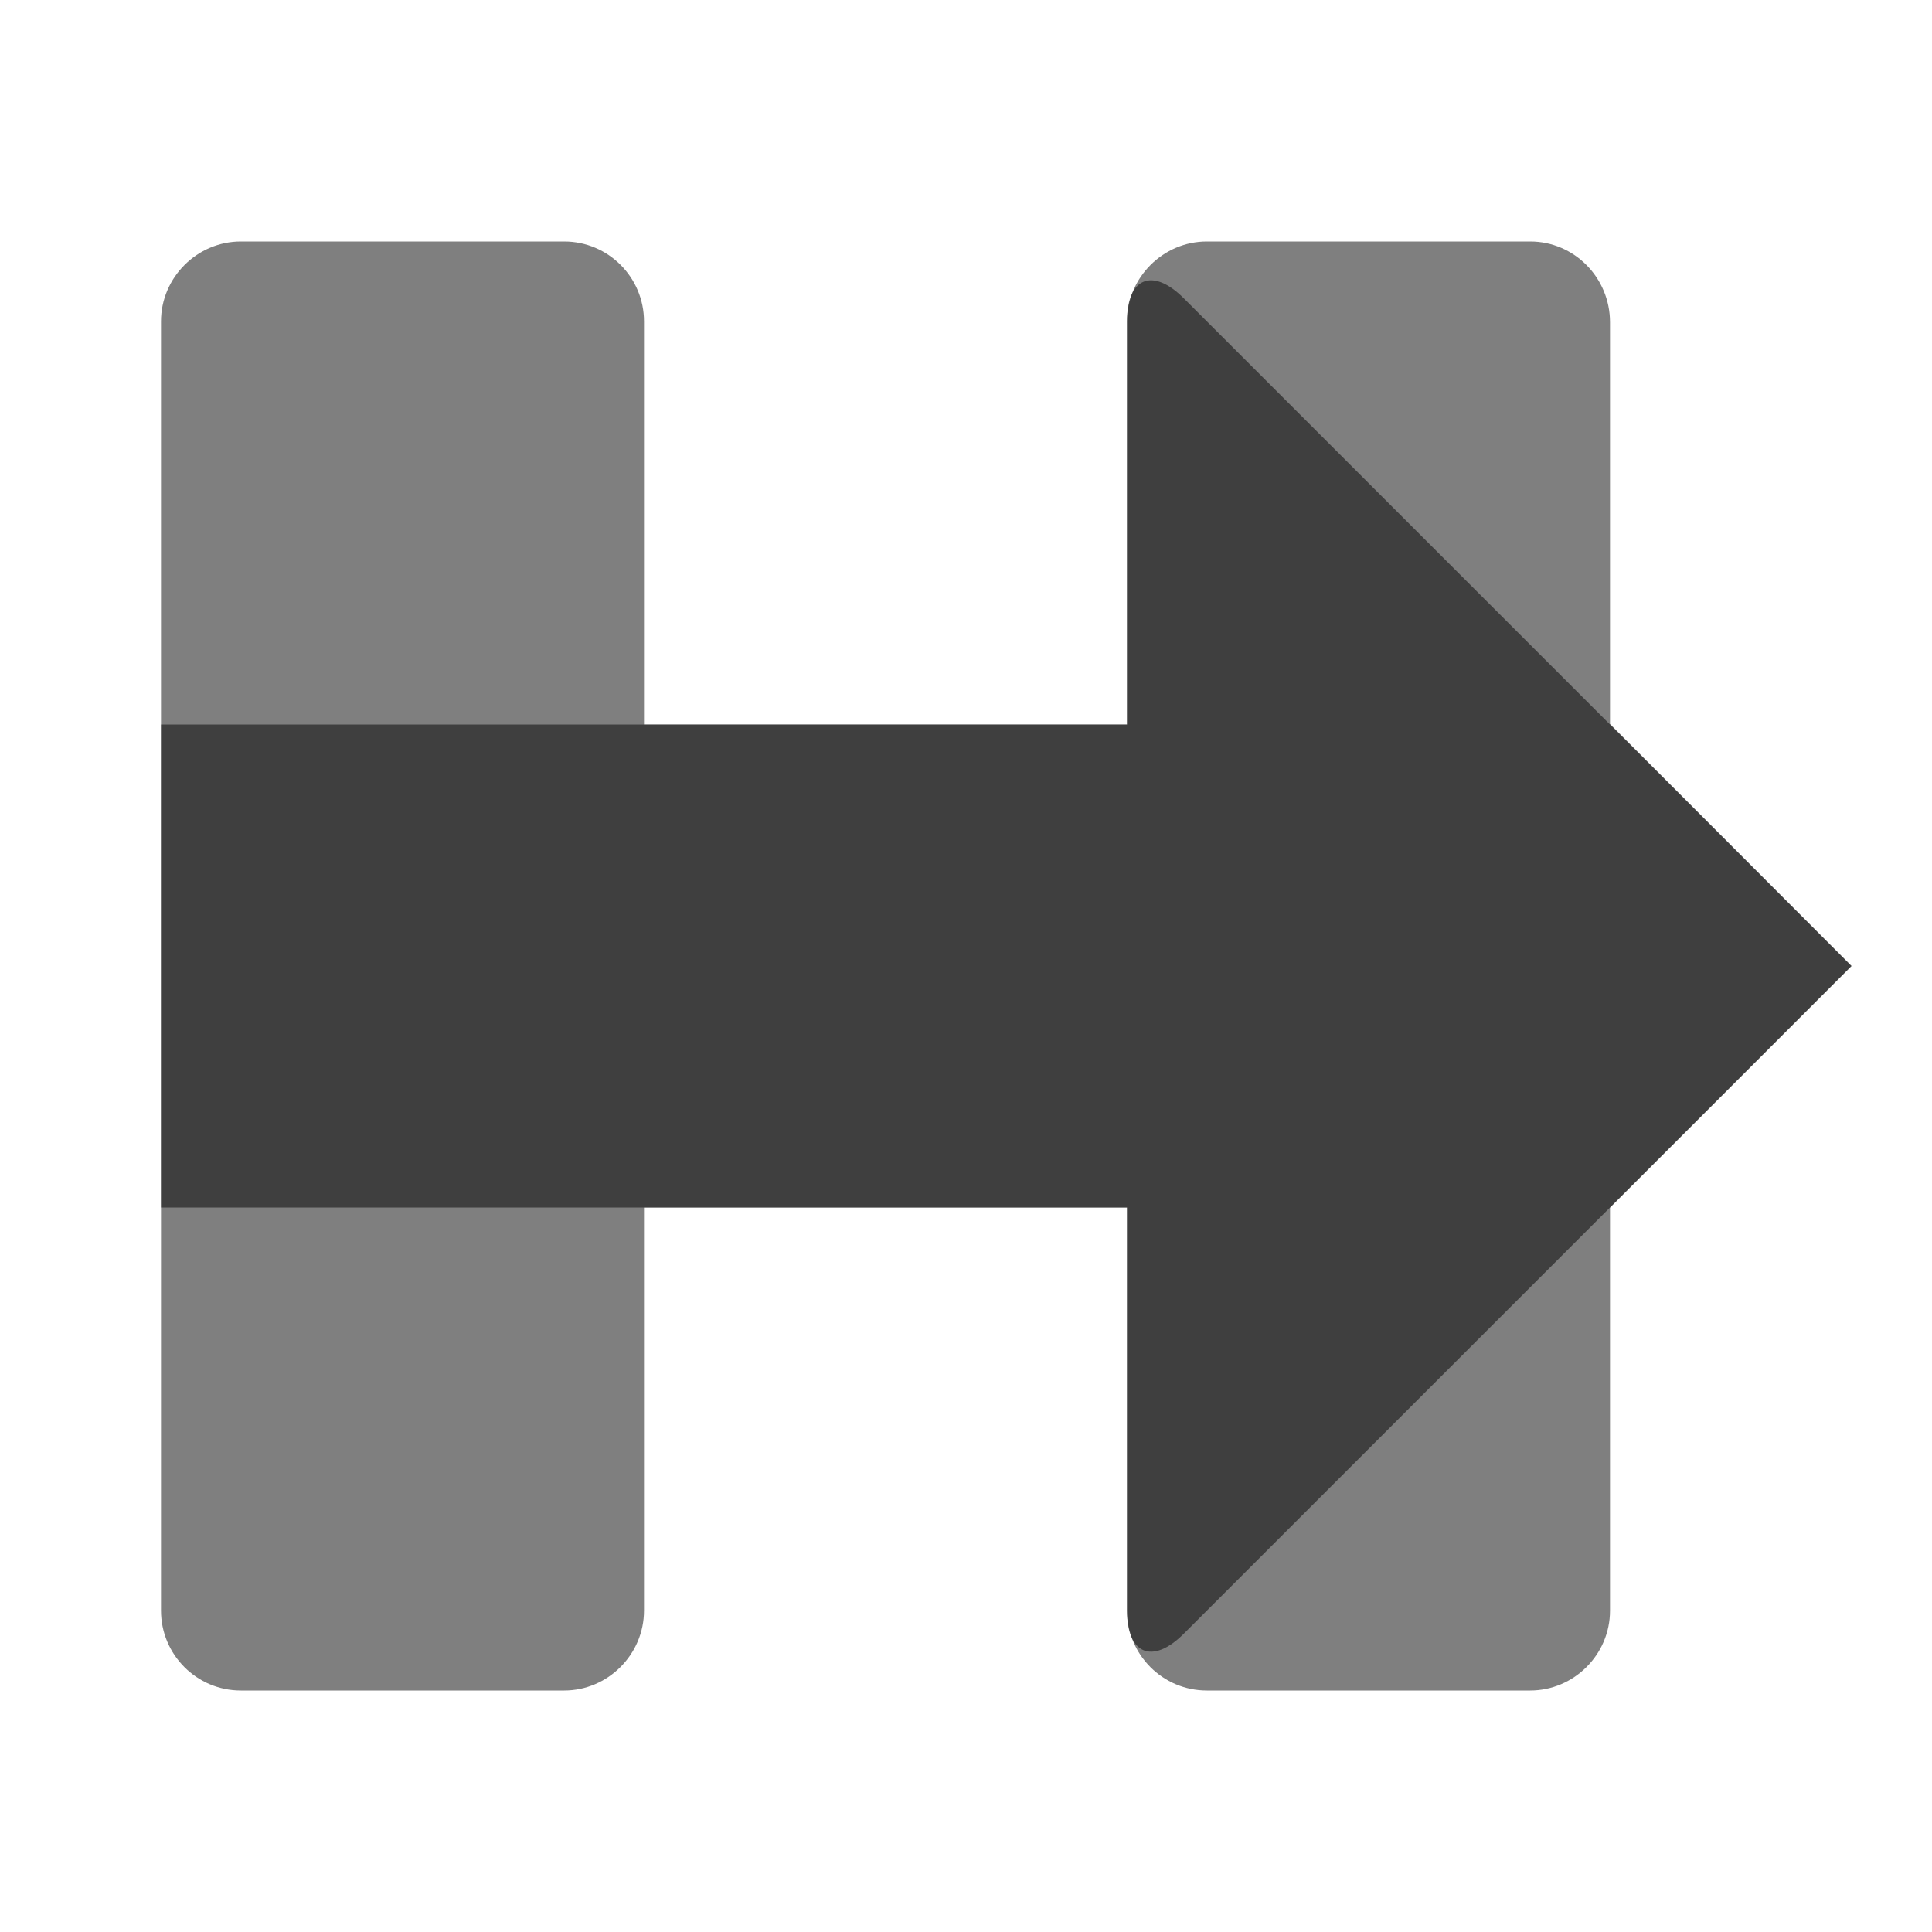
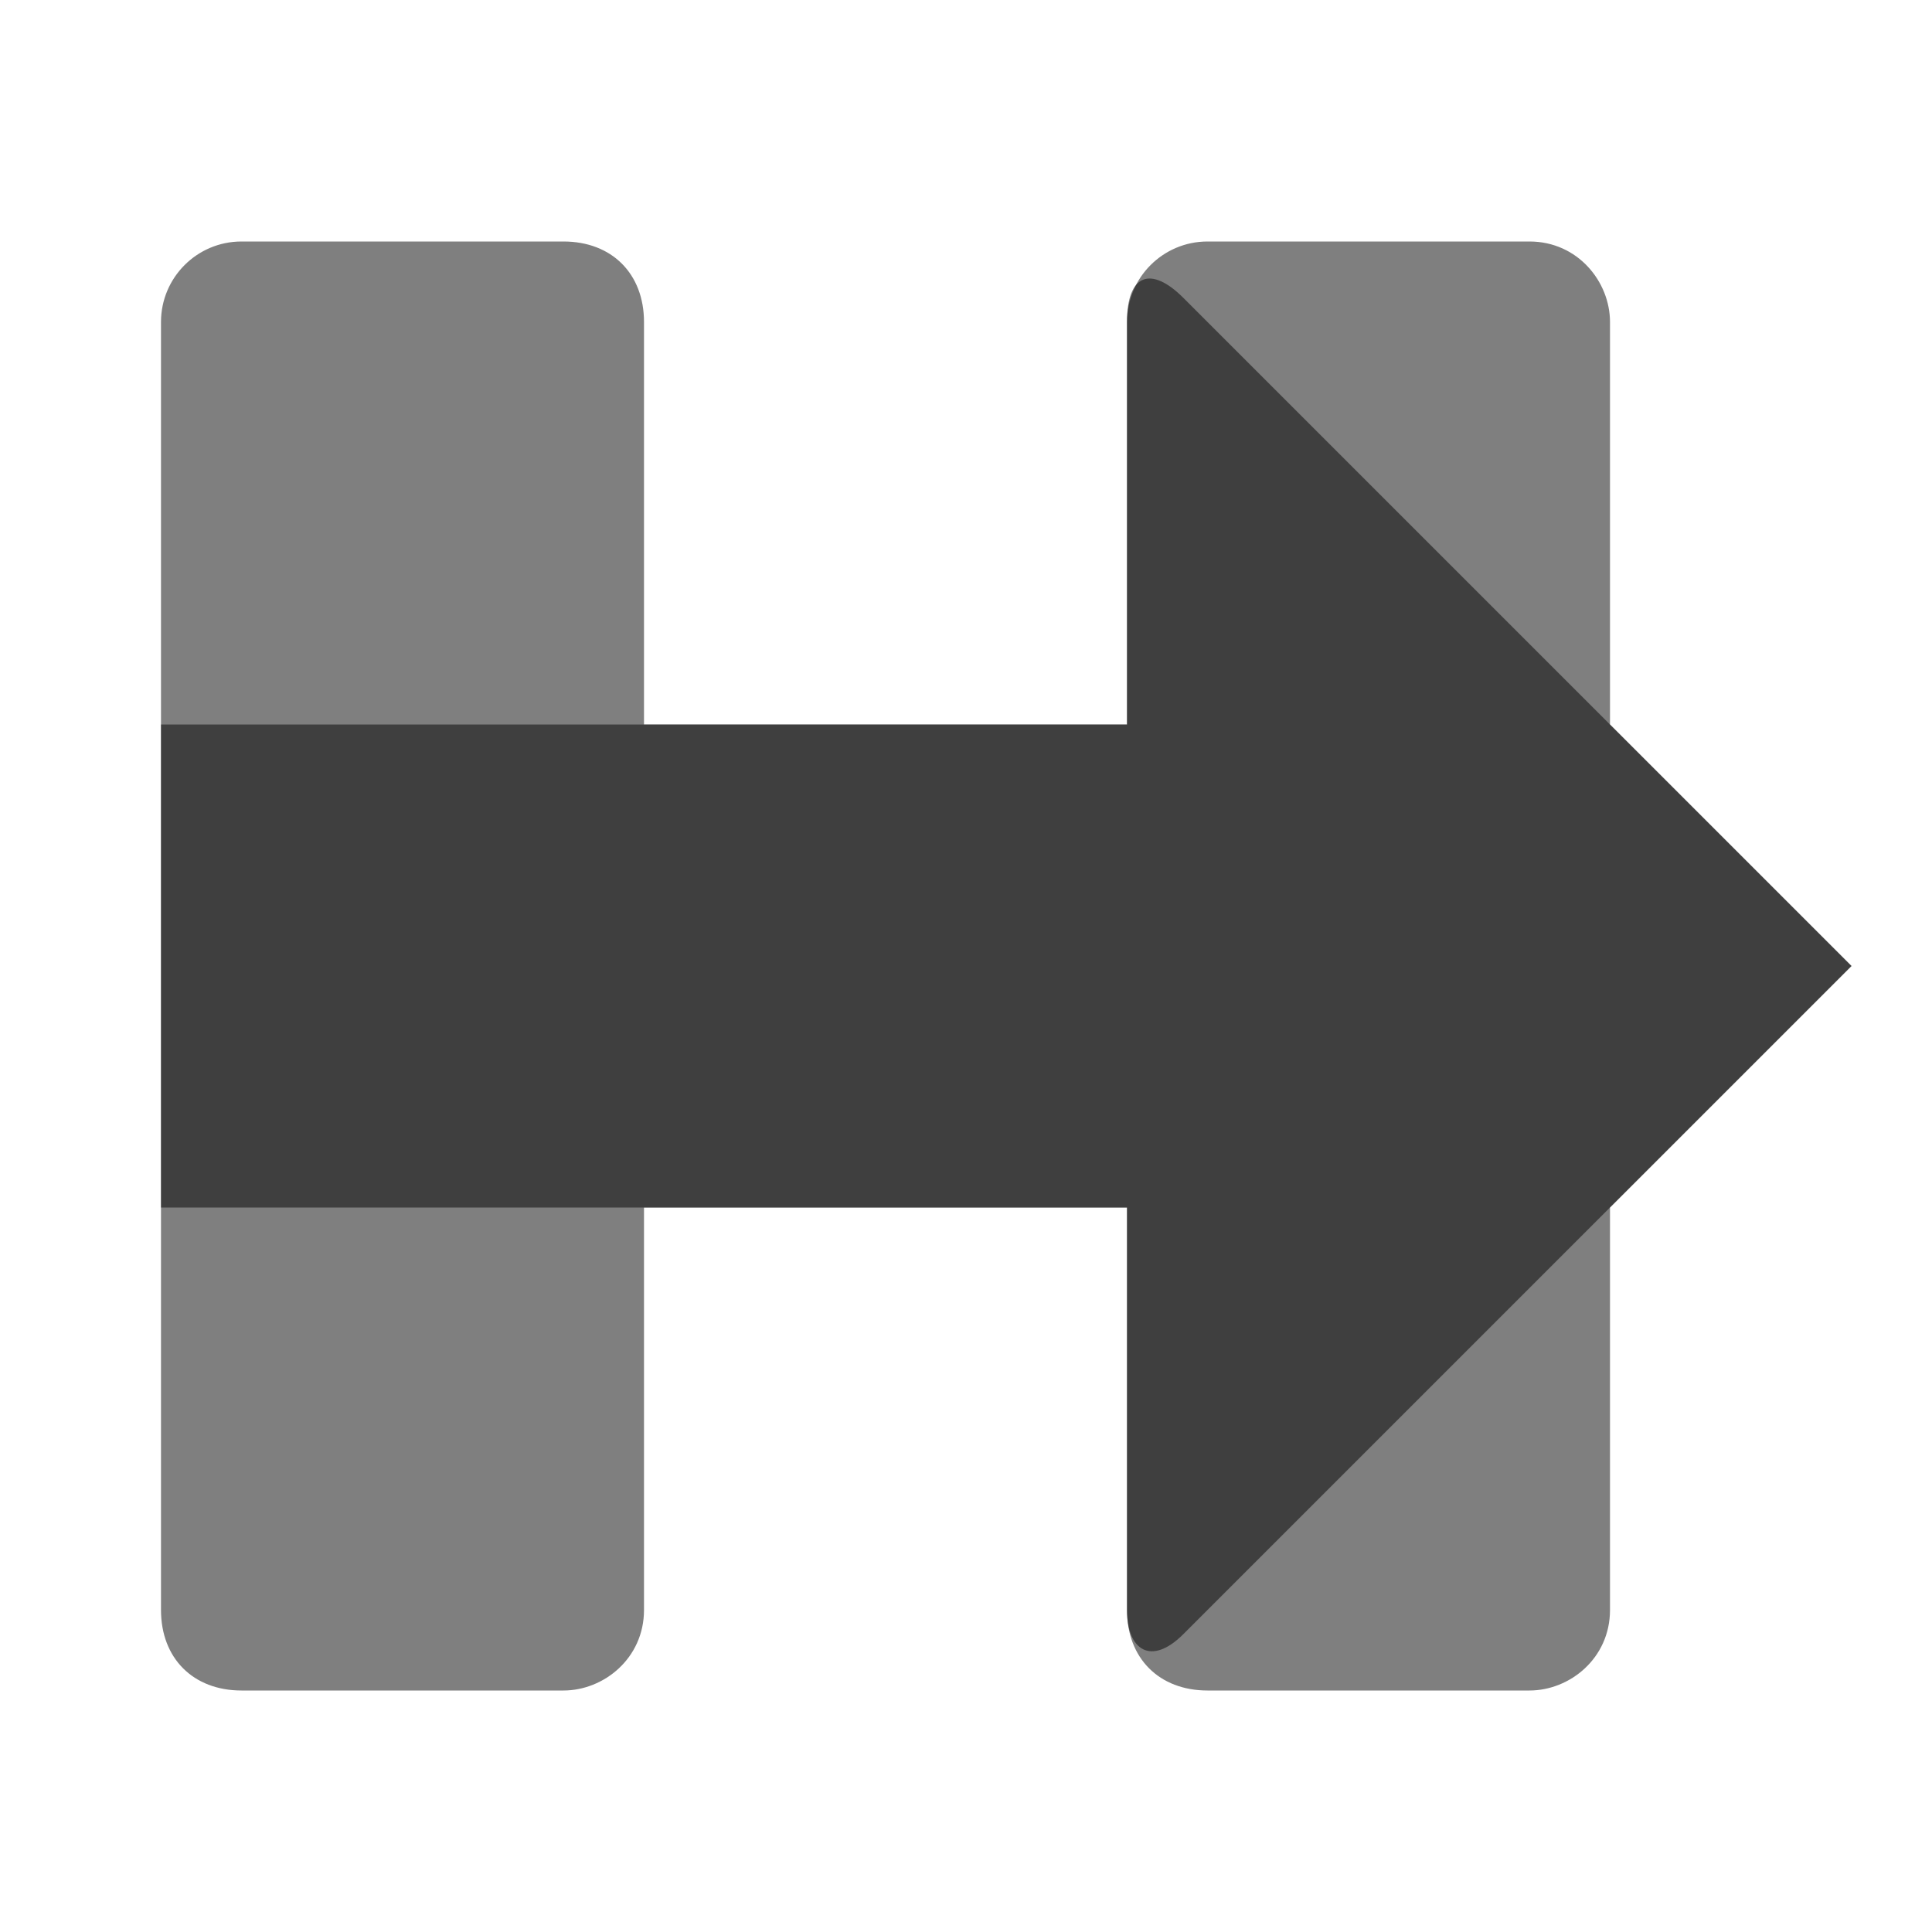
- <svg xmlns="http://www.w3.org/2000/svg" width="24px" height="24px" viewBox="0 0 24 24" version="1.1">
-   <g stroke="none" stroke-width="1" fill="none" fill-rule="evenodd">
-     <g transform="translate(-708, -467)">
-       <g id="176" transform="translate(708, 467)">
-         <path d="M8,9 L8,3.993 C8,3.445 7.556,3 7.009,3 L2.991,3 C2.451,3 2,3.445 2,3.993 L2,20.007 C2,20.555 2.444,21 2.991,21 L7.009,21 C7.549,21 8,20.555 8,20.007 L8,15 L14,15 L14,20.007 C14,20.555 14.444,21 14.991,21 L19.009,21 C19.549,21 20,20.556 20,20.009 L20,15.001 L23,12 L20,8.993 L20,4.003 C20,3.45 19.556,3 19.009,3 L14.991,3 C14.451,3 14,3.445 14,3.993 L14,9 L8,9 Z" id="Combined-Shape" fill="#000000" opacity="0.5" />
-         <path d="M2,9 L14,9 L14,3.991 C14,3.444 14.32,3.32 14.706,3.706 L23,12 L14.706,20.294 C14.316,20.684 14,20.549 14,20.009 L14,15 L2,15 L2,9 Z" id="Rectangle-121" fill-opacity="0.5" fill="#000000" />
-       </g>
-     </g>
+ <svg xmlns="http://www.w3.org/2000/svg" viewBox="0 0 24 24">
+   <defs />
+   <g fill="#000" fill-rule="evenodd">
+     <path d="M8 9V4c0-.6-.4-1-1-1H3a1 1 0 00-1 1v16c0 .6.4 1 1 1h4c.5 0 1-.4 1-1v-5h6v5c0 .6.4 1 1 1h4c.5 0 1-.4 1-1v-5l3-3-3-3V4c0-.5-.4-1-1-1h-4a1 1 0 00-1 1v5H8z" opacity=".5" />
+     <path fill-opacity=".5" d="M2 9h12V4c0-.6.3-.7.7-.3L23 12l-8.3 8.3c-.4.4-.7.2-.7-.3v-5H2V9z" />
  </g>
</svg>
